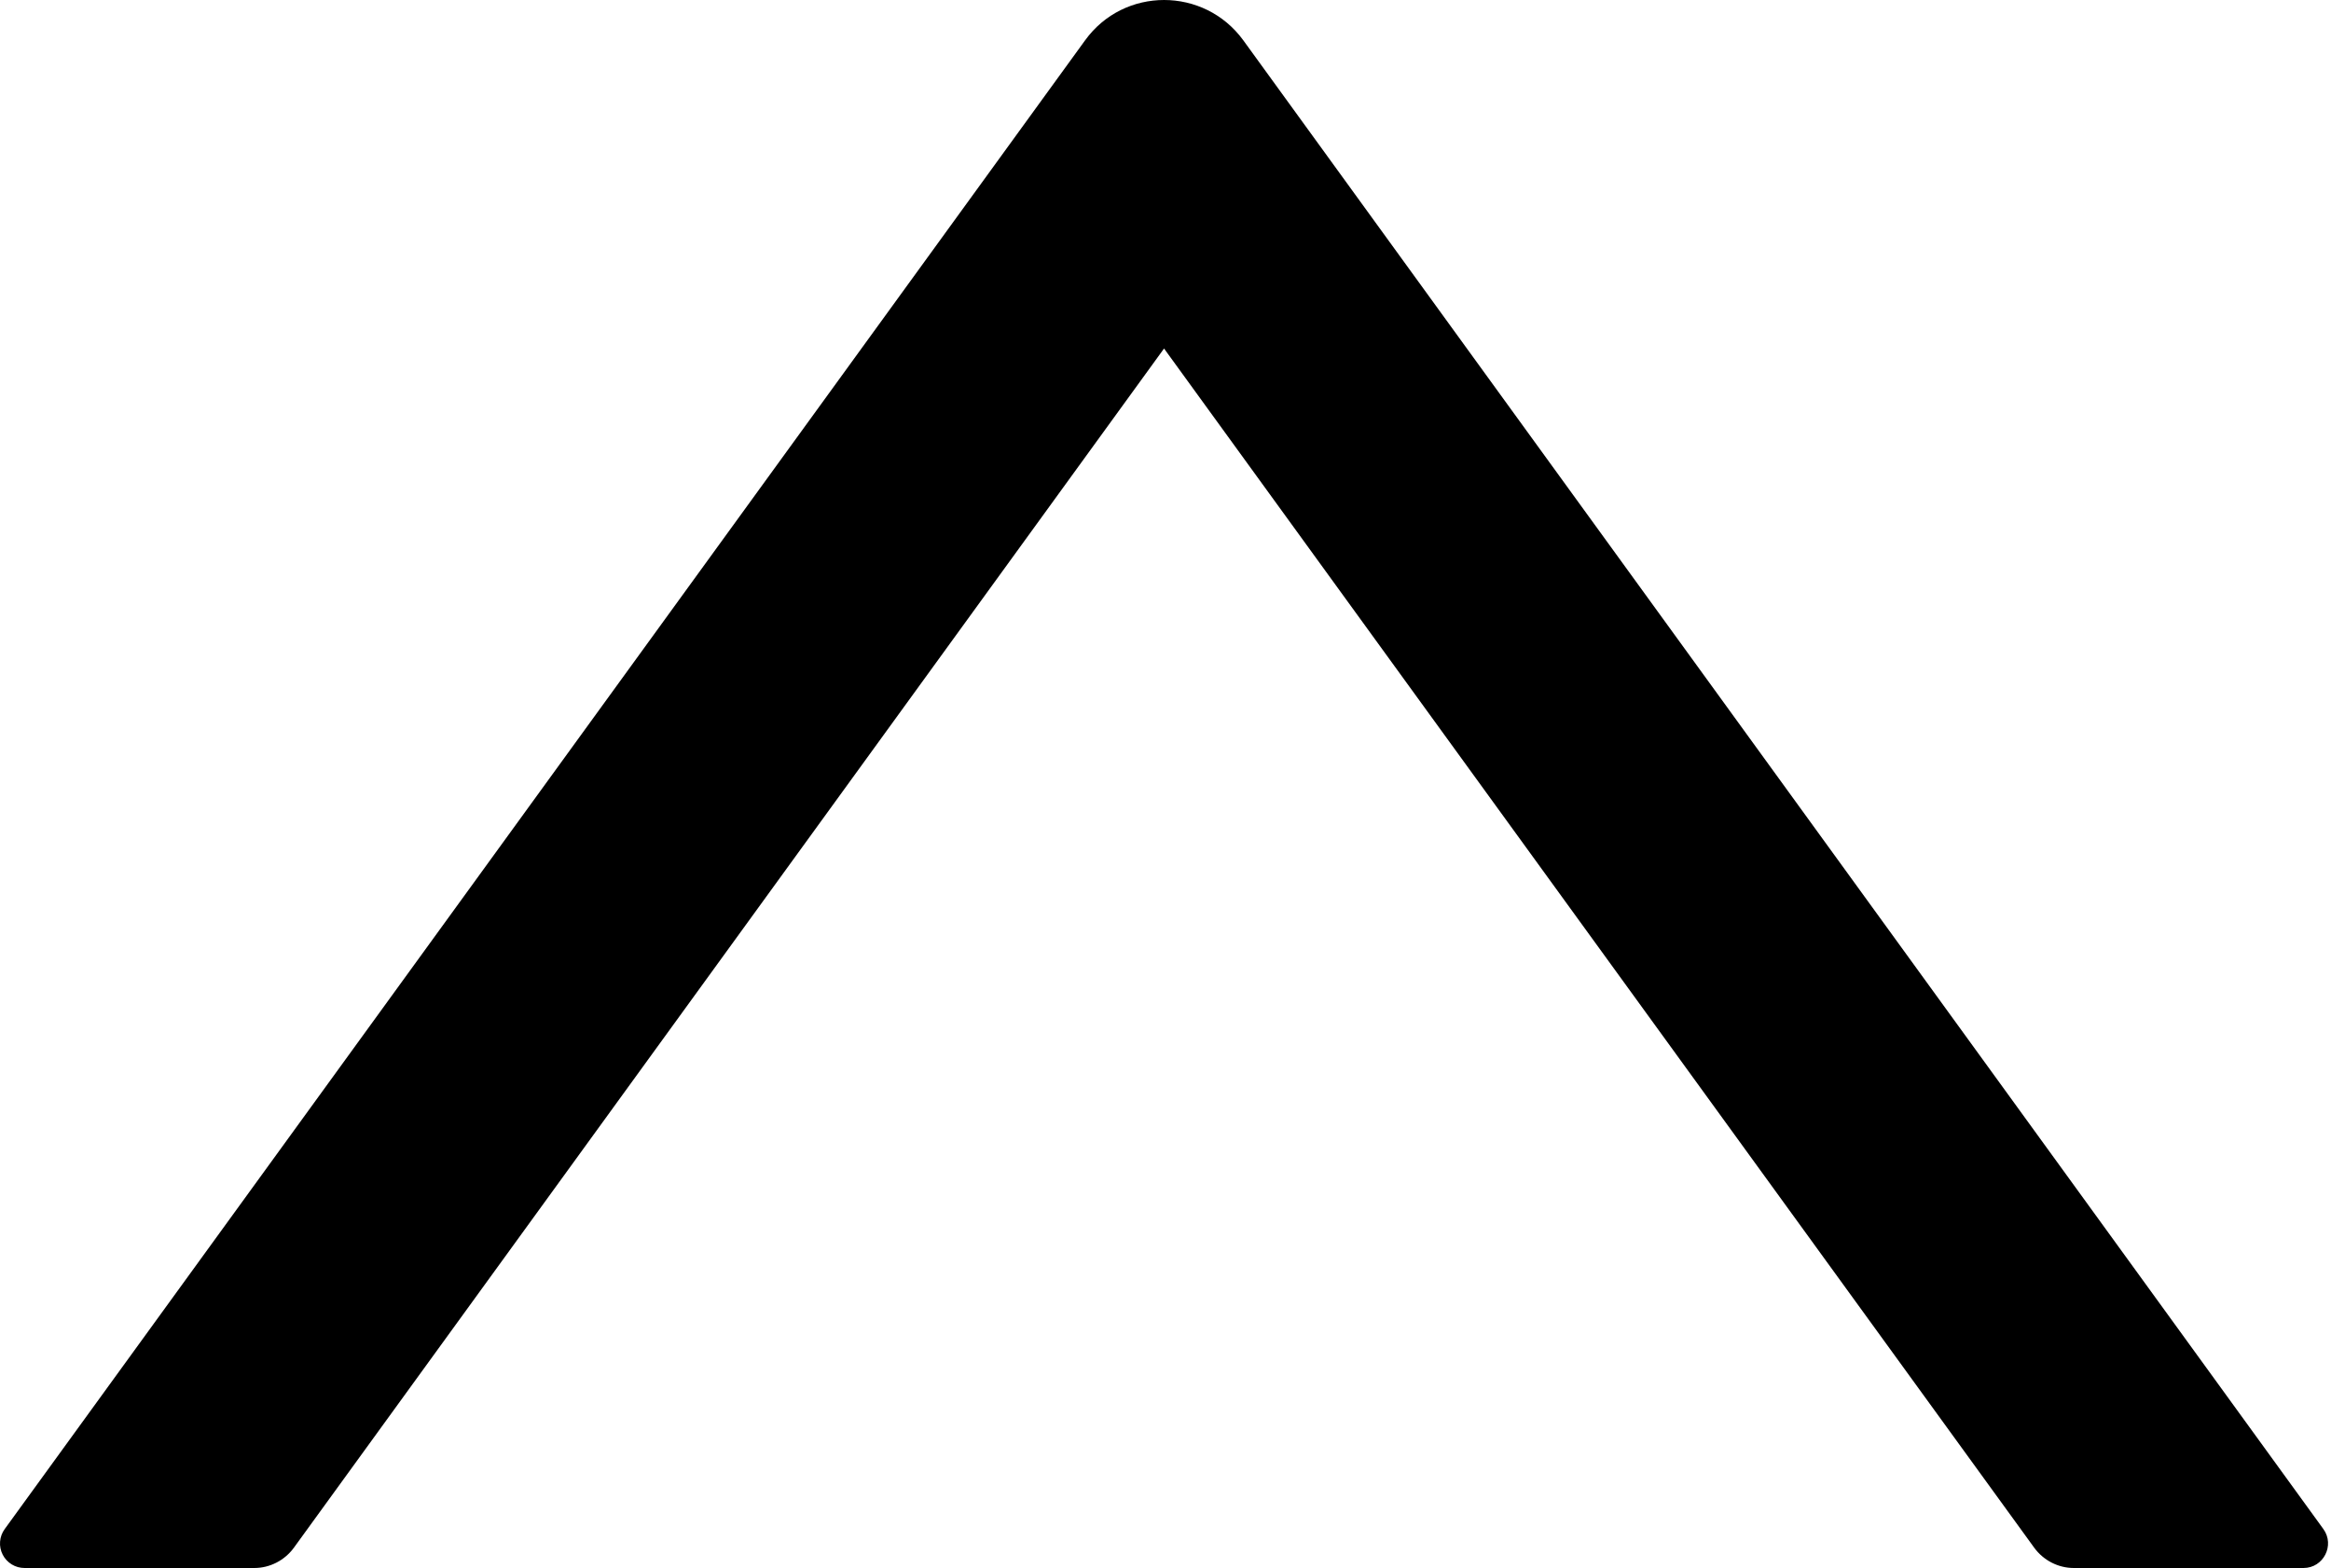
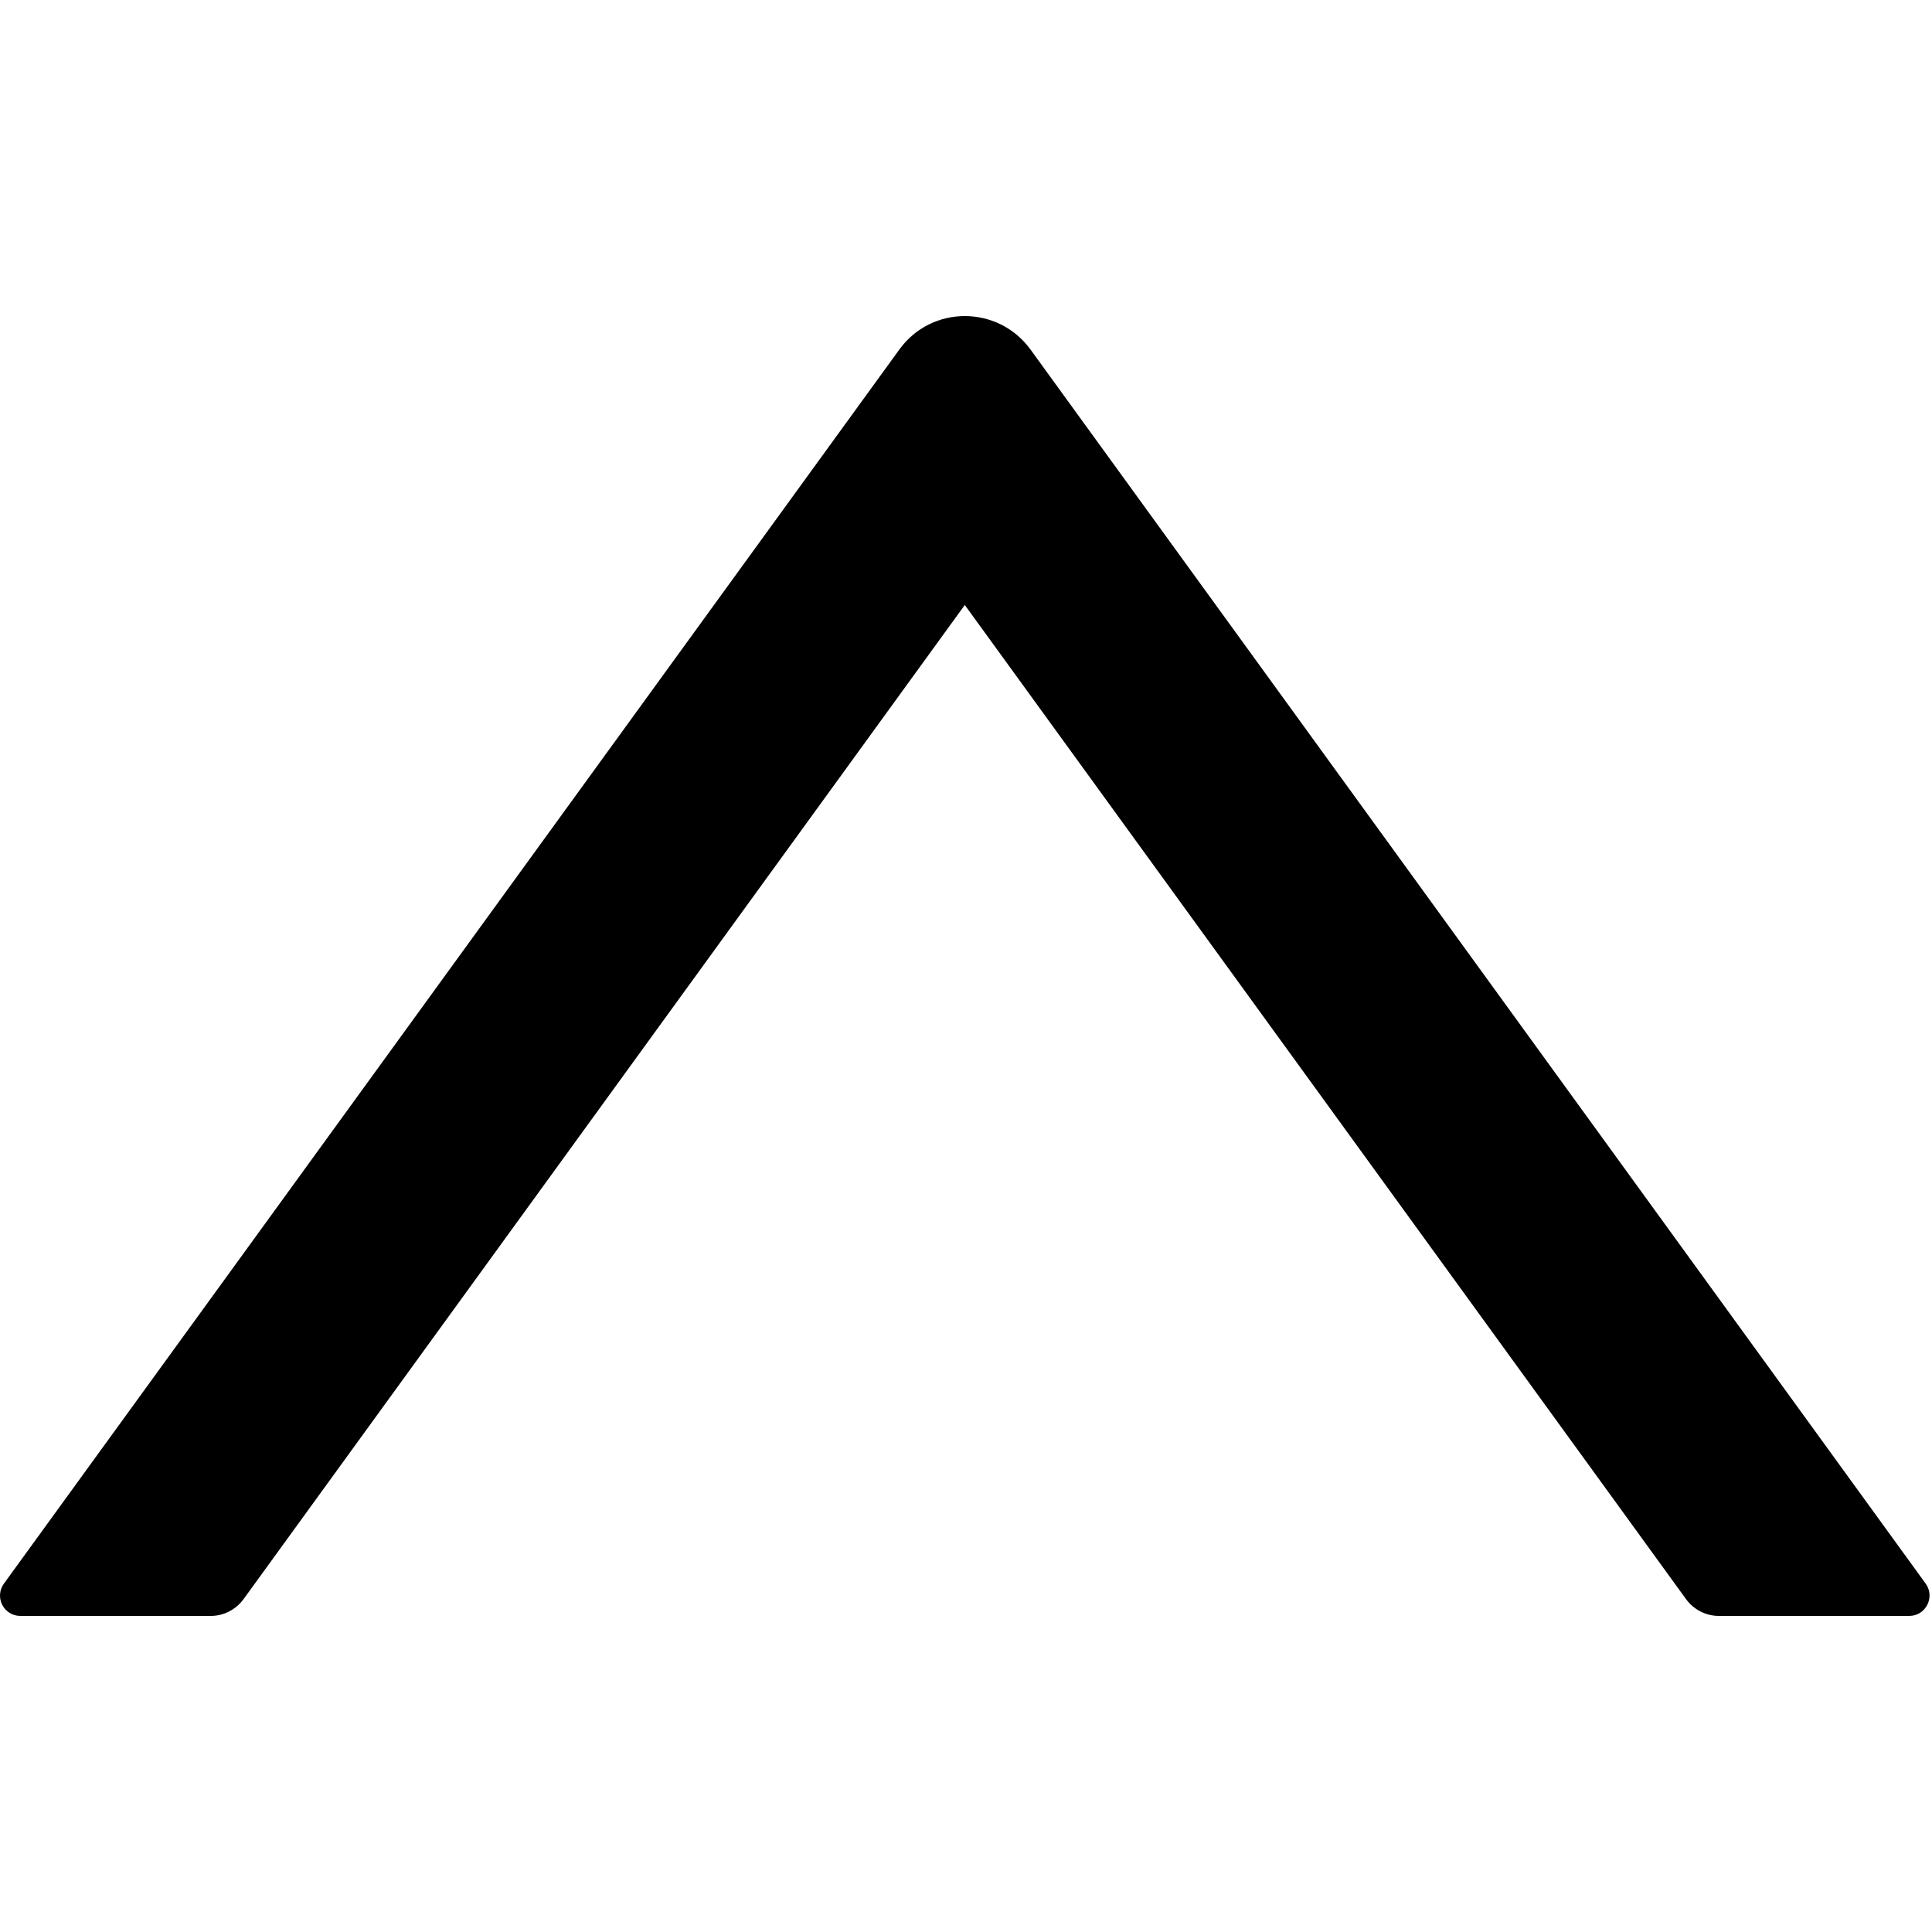
- <svg xmlns="http://www.w3.org/2000/svg" width="761" height="512" viewBox="0 0 761 512" fill="none">
+ <svg xmlns="http://www.w3.org/2000/svg" width="15" height="15" viewBox="0 0 761 512" fill="none">
  <path d="M758.526 499.3L405.926 13.2C393.126 -4.4 366.926 -4.4 354.226 13.2L1.526 499.3C0.658 500.496 0.138 501.908 0.024 503.381C-0.09 504.854 0.205 506.33 0.879 507.645C1.552 508.96 2.576 510.063 3.837 510.832C5.099 511.601 6.549 512.005 8.026 512H83.026C88.126 512 92.926 509.5 95.926 505.4L380.026 113.8L664.126 505.4C667.126 509.5 671.926 512 677.026 512H752.026C758.526 512 762.326 504.6 758.526 499.3V499.3Z" fill="black" />
</svg>
